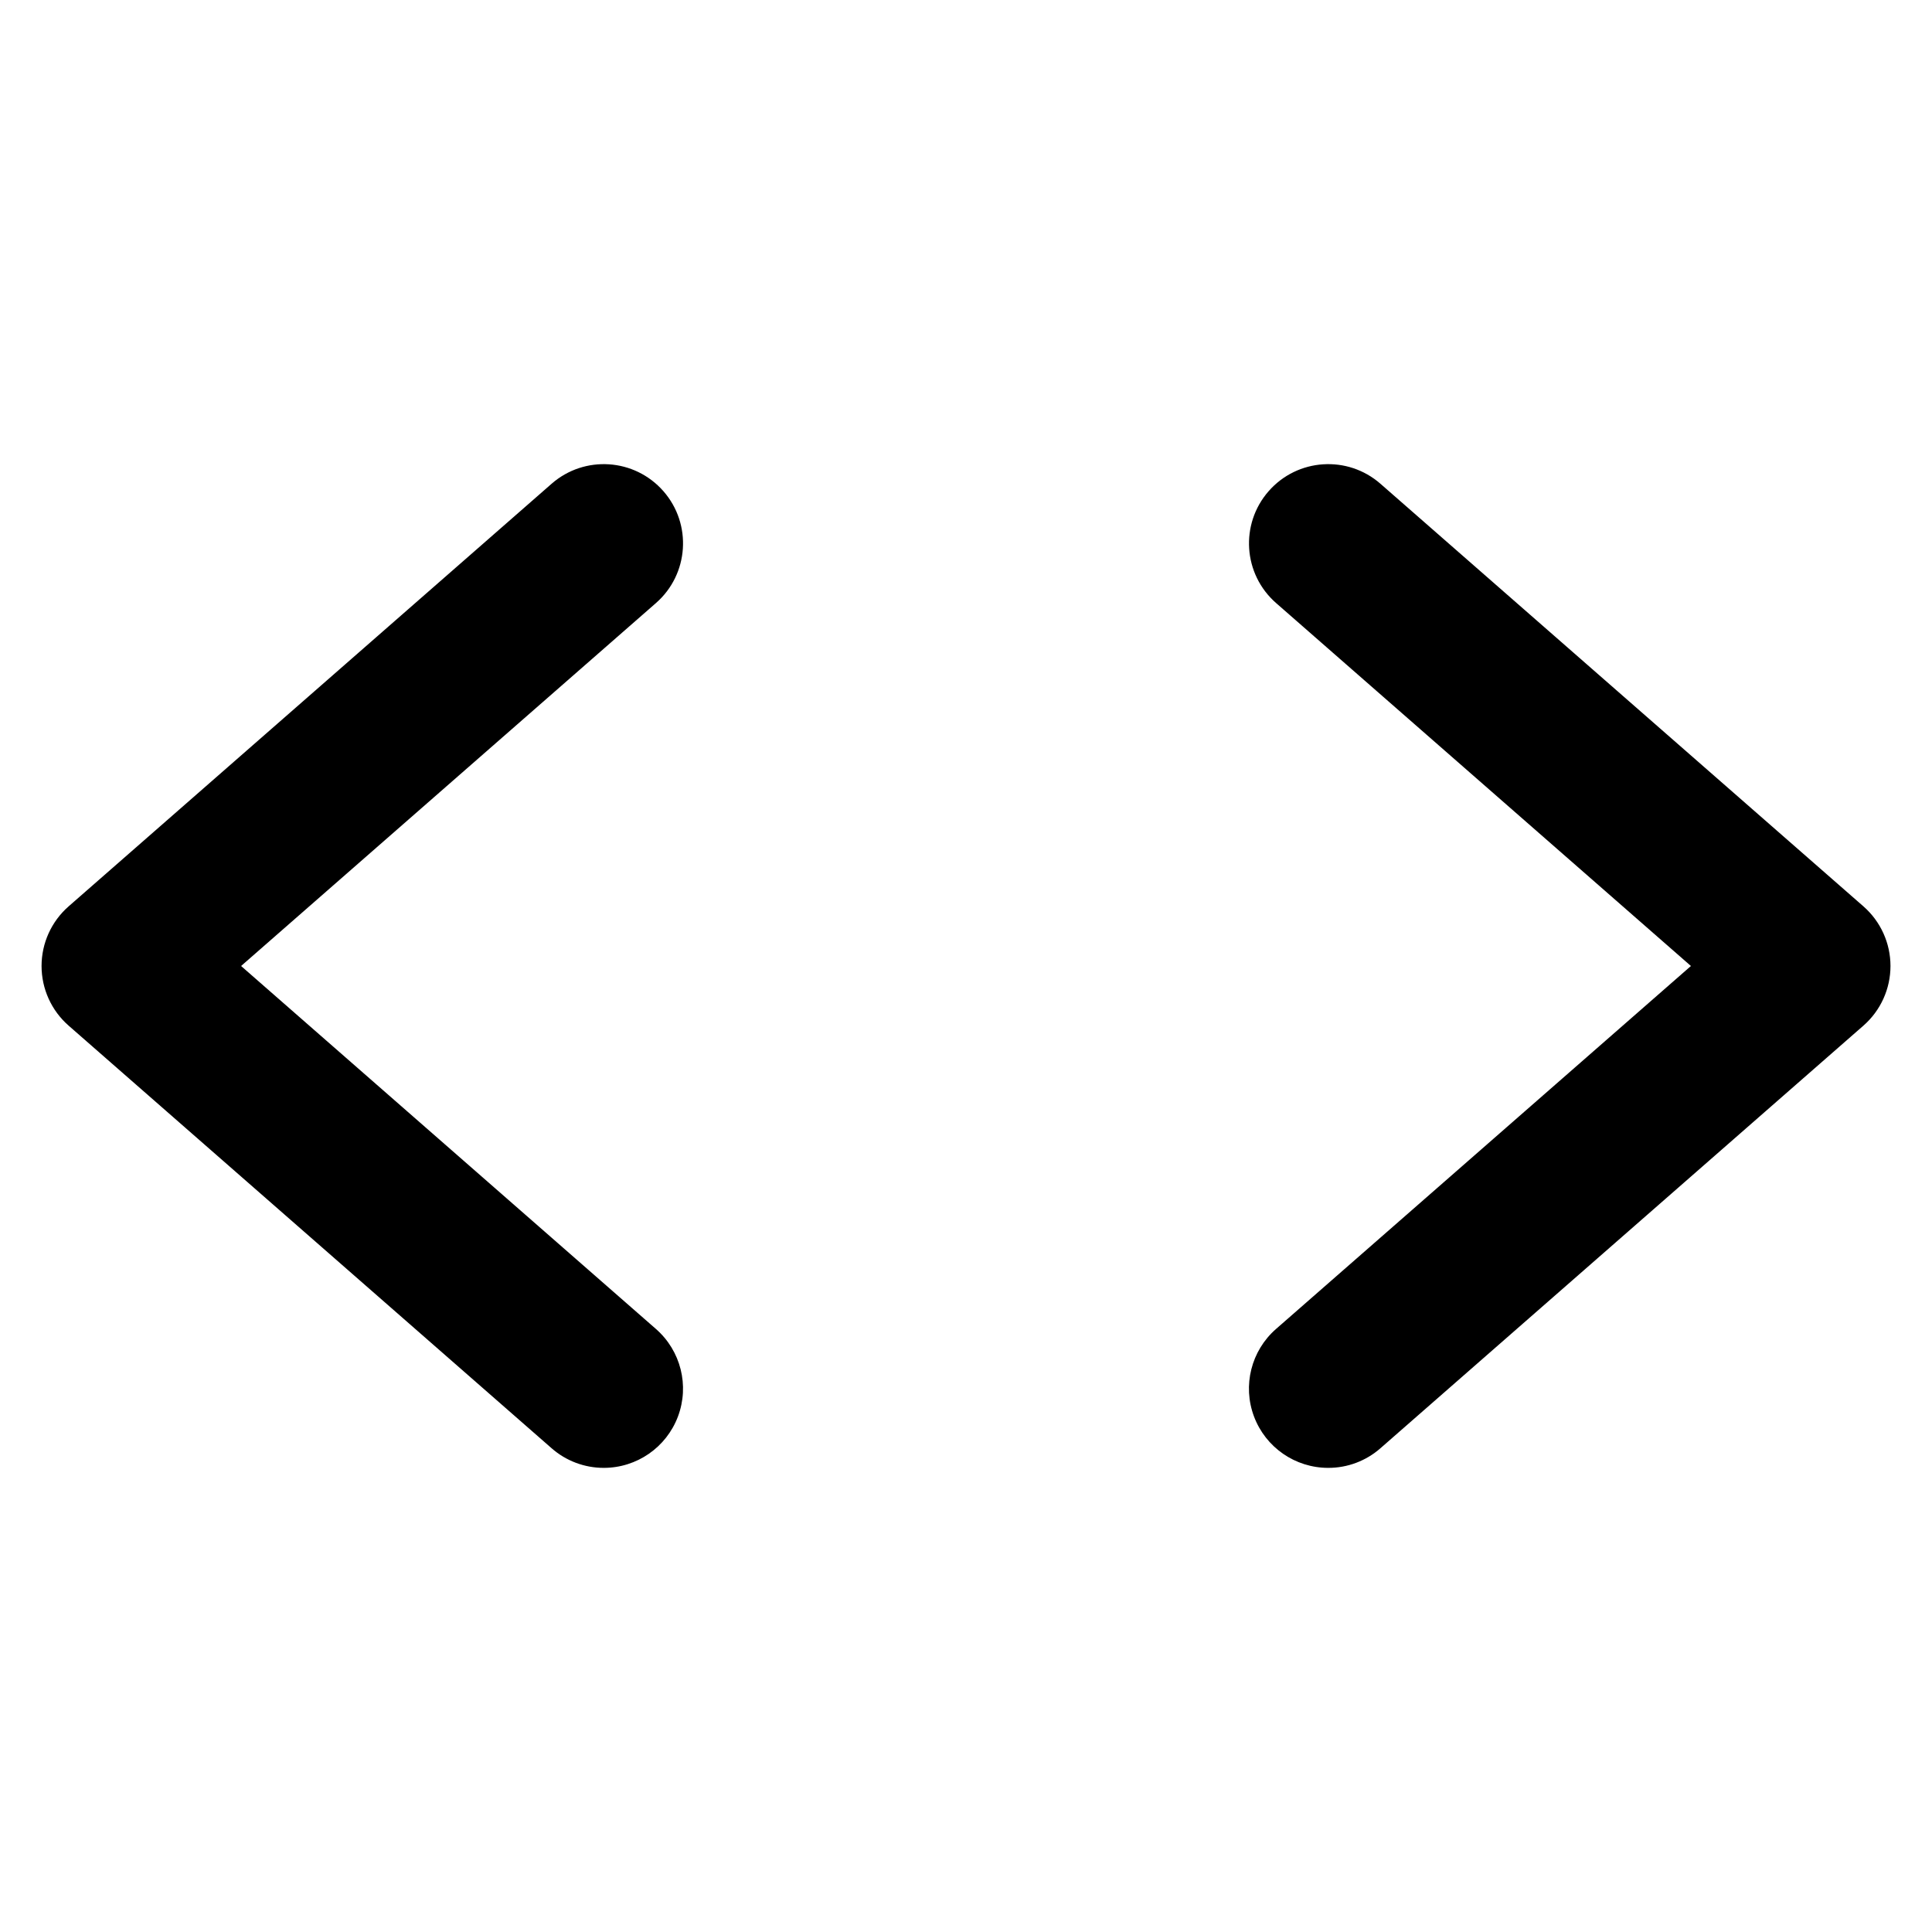
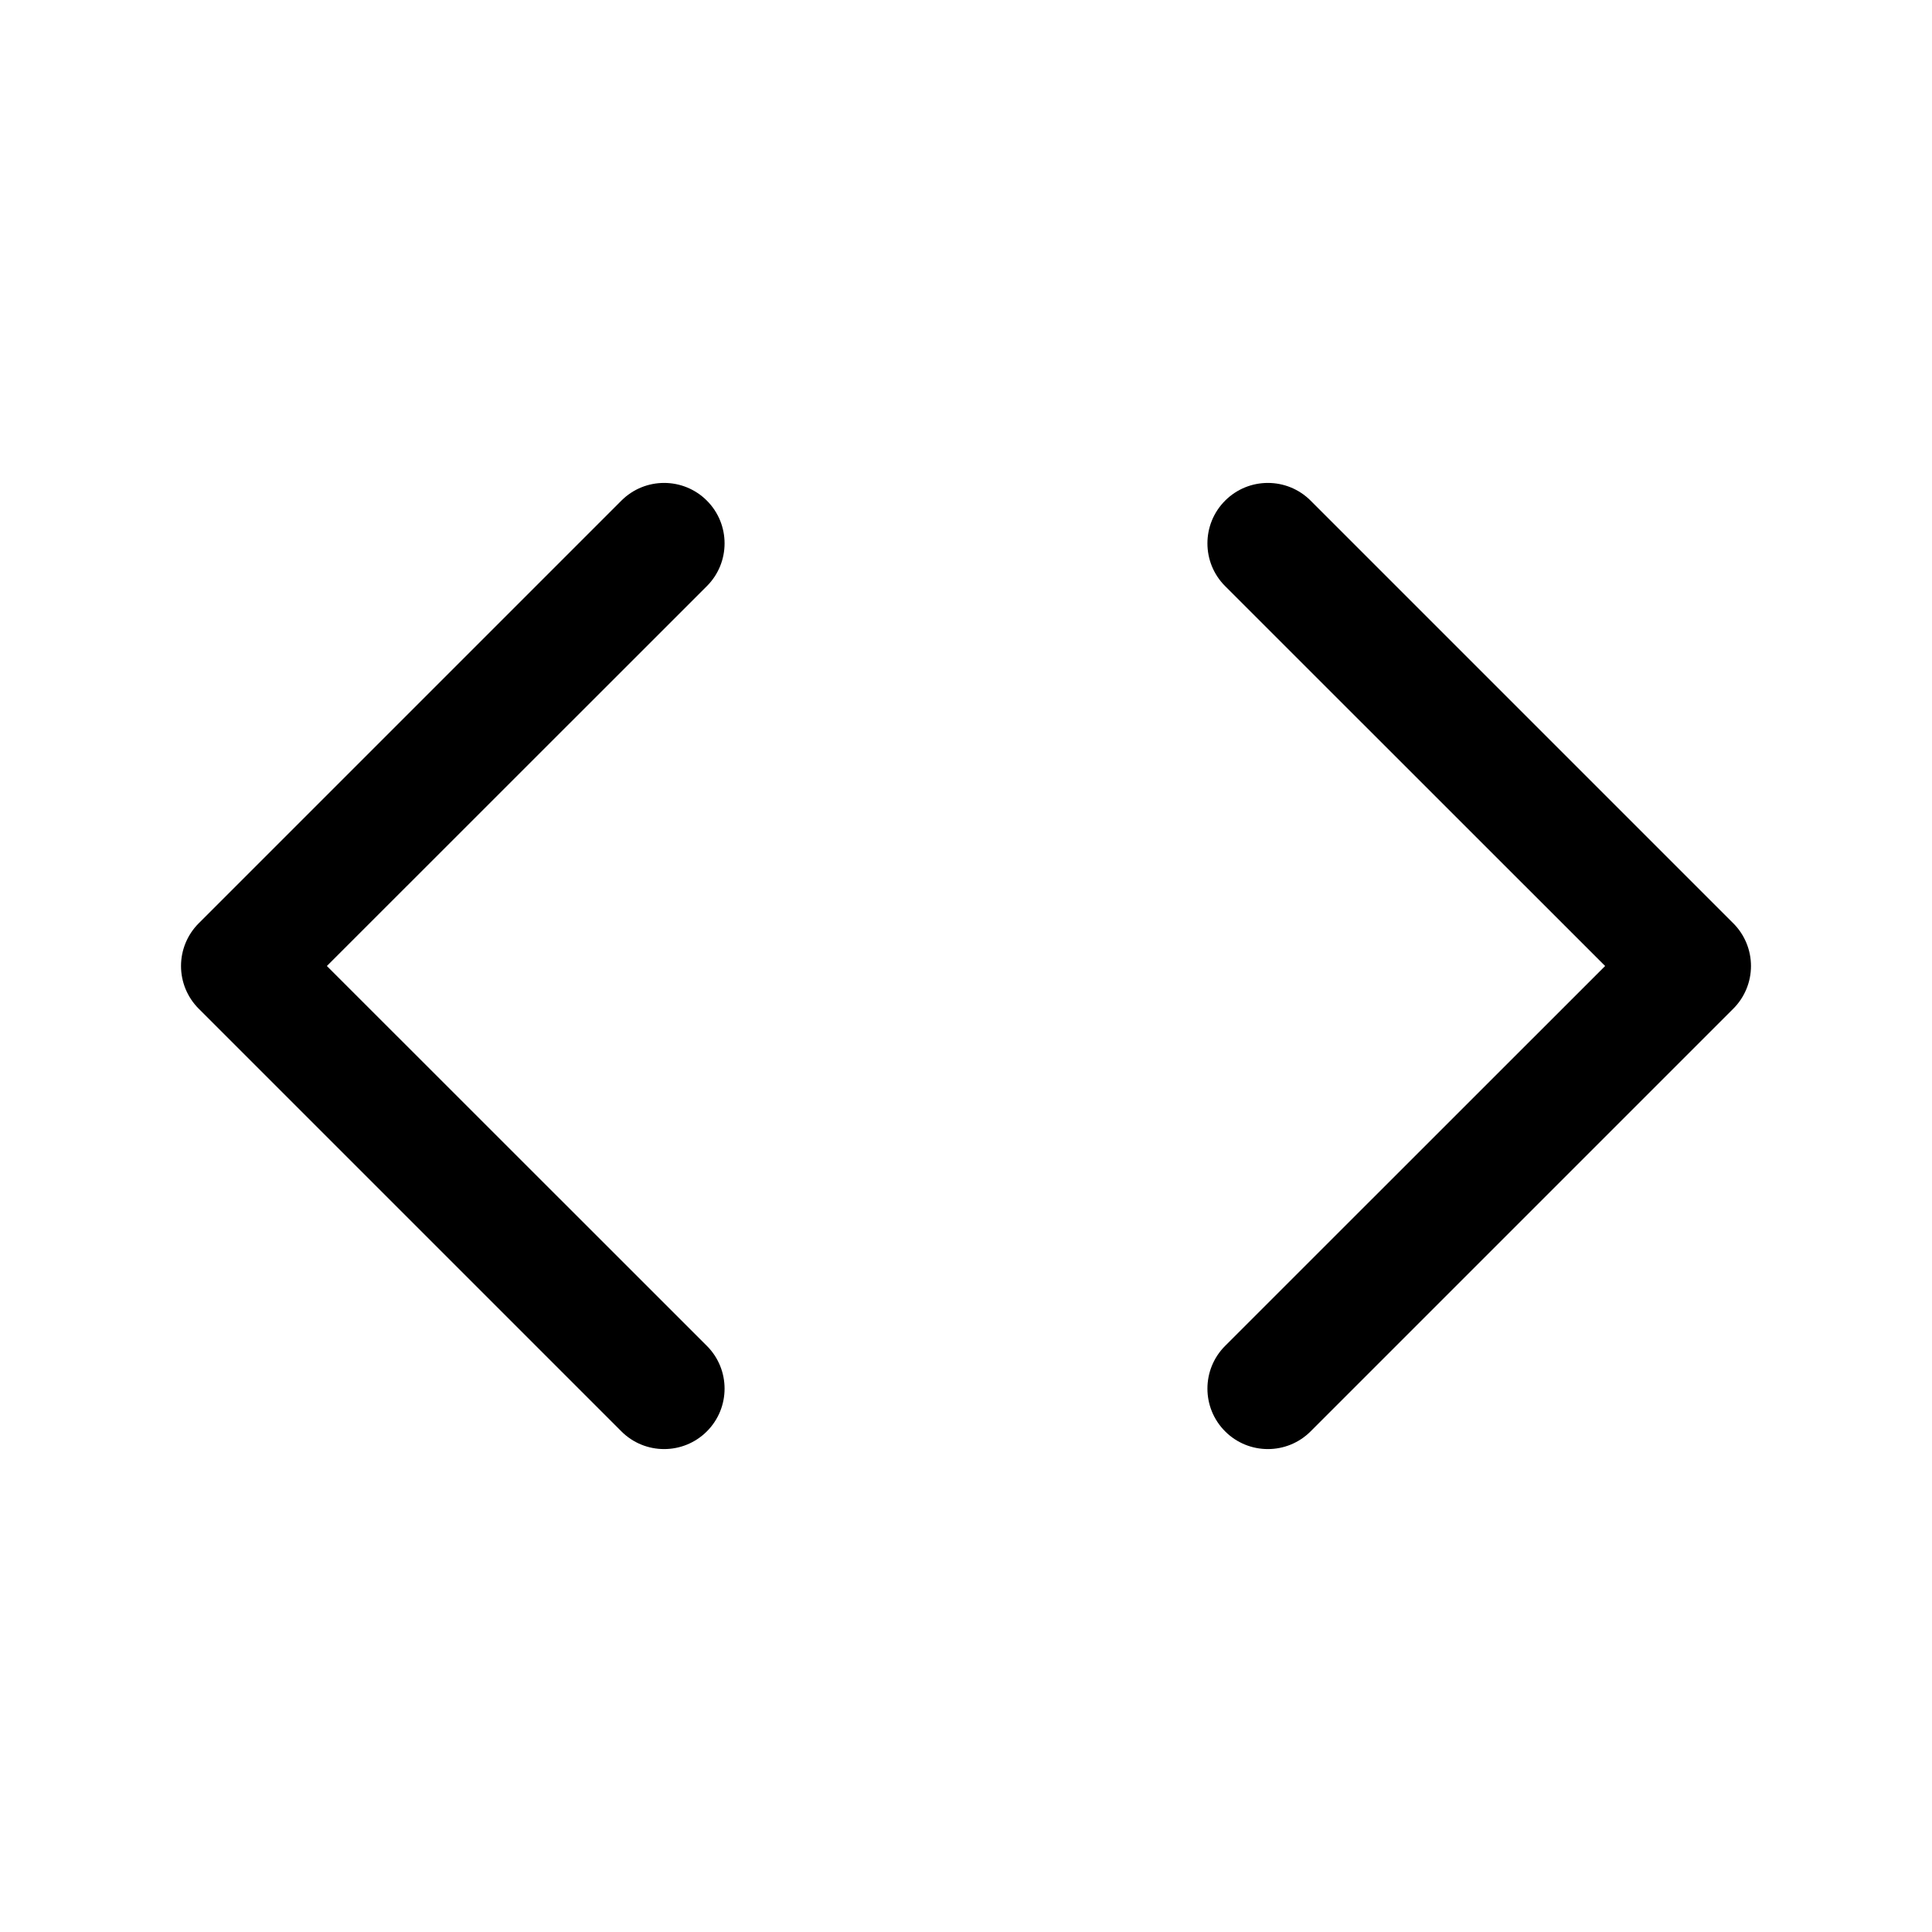
- <svg xmlns="http://www.w3.org/2000/svg" width="512" height="512" viewBox="0 0 512 512">
-   <path d="M160,389a20.91,20.91,0,0,1-13.82-5.2l-128-112a21,21,0,0,1,0-31.6l128-112a21,21,0,0,1,27.66,31.61L63.89,256l109.94,96.19A21,21,0,0,1,160,389Z" />
-   <path d="M352,389a21,21,0,0,1-13.84-36.81L448.11,256,338.17,159.81a21,21,0,0,1,27.66-31.61l128,112a21,21,0,0,1,0,31.6l-128,112A20.89,20.89,0,0,1,352,389Z" />
+ <svg xmlns="http://www.w3.org/2000/svg" width="16" height="16" fill="currentColor" class="bi bi-code" viewBox="0 0 16 16">
+   <path d="M5.854 4.854a.5.5 0 1 0-.708-.708l-3.5 3.5a.5.5 0 0 0 0 .708l3.5 3.5a.5.5 0 0 0 .708-.708L2.707 8zm4.292 0a.5.5 0 0 1 .708-.708l3.5 3.5a.5.5 0 0 1 0 .708l-3.5 3.5a.5.5 0 0 1-.708-.708L13.293 8z" />
</svg>
